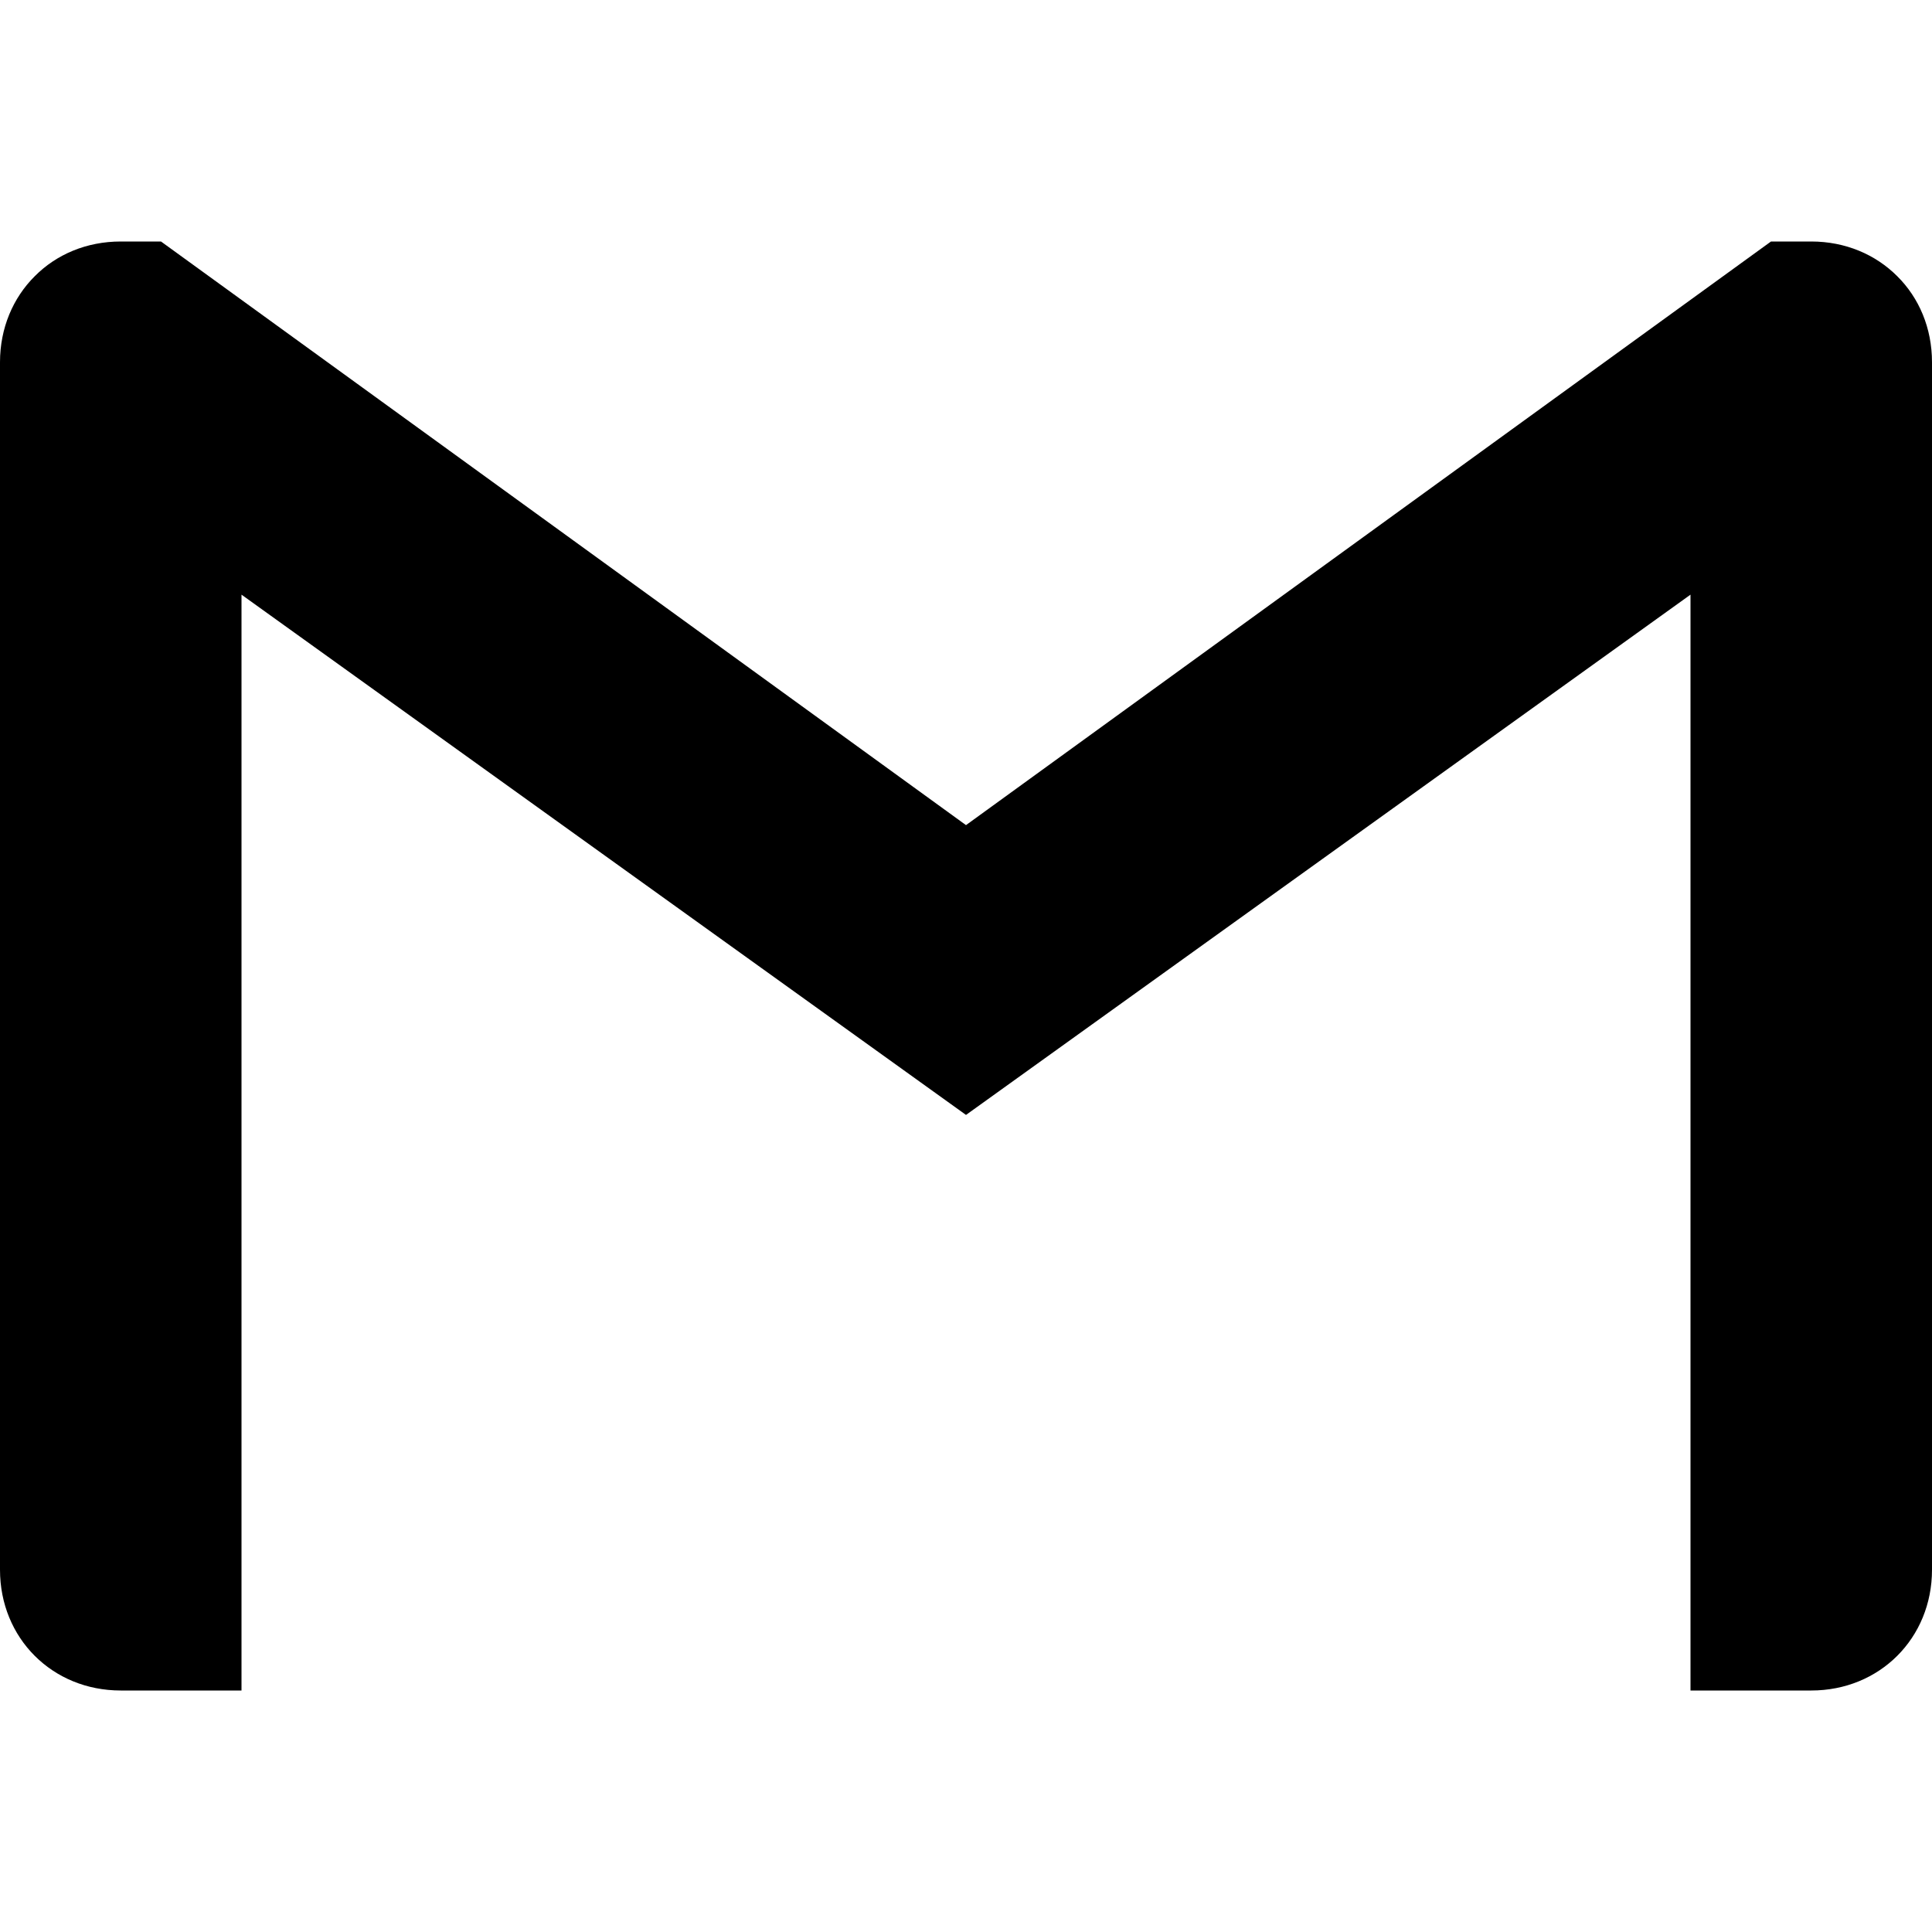
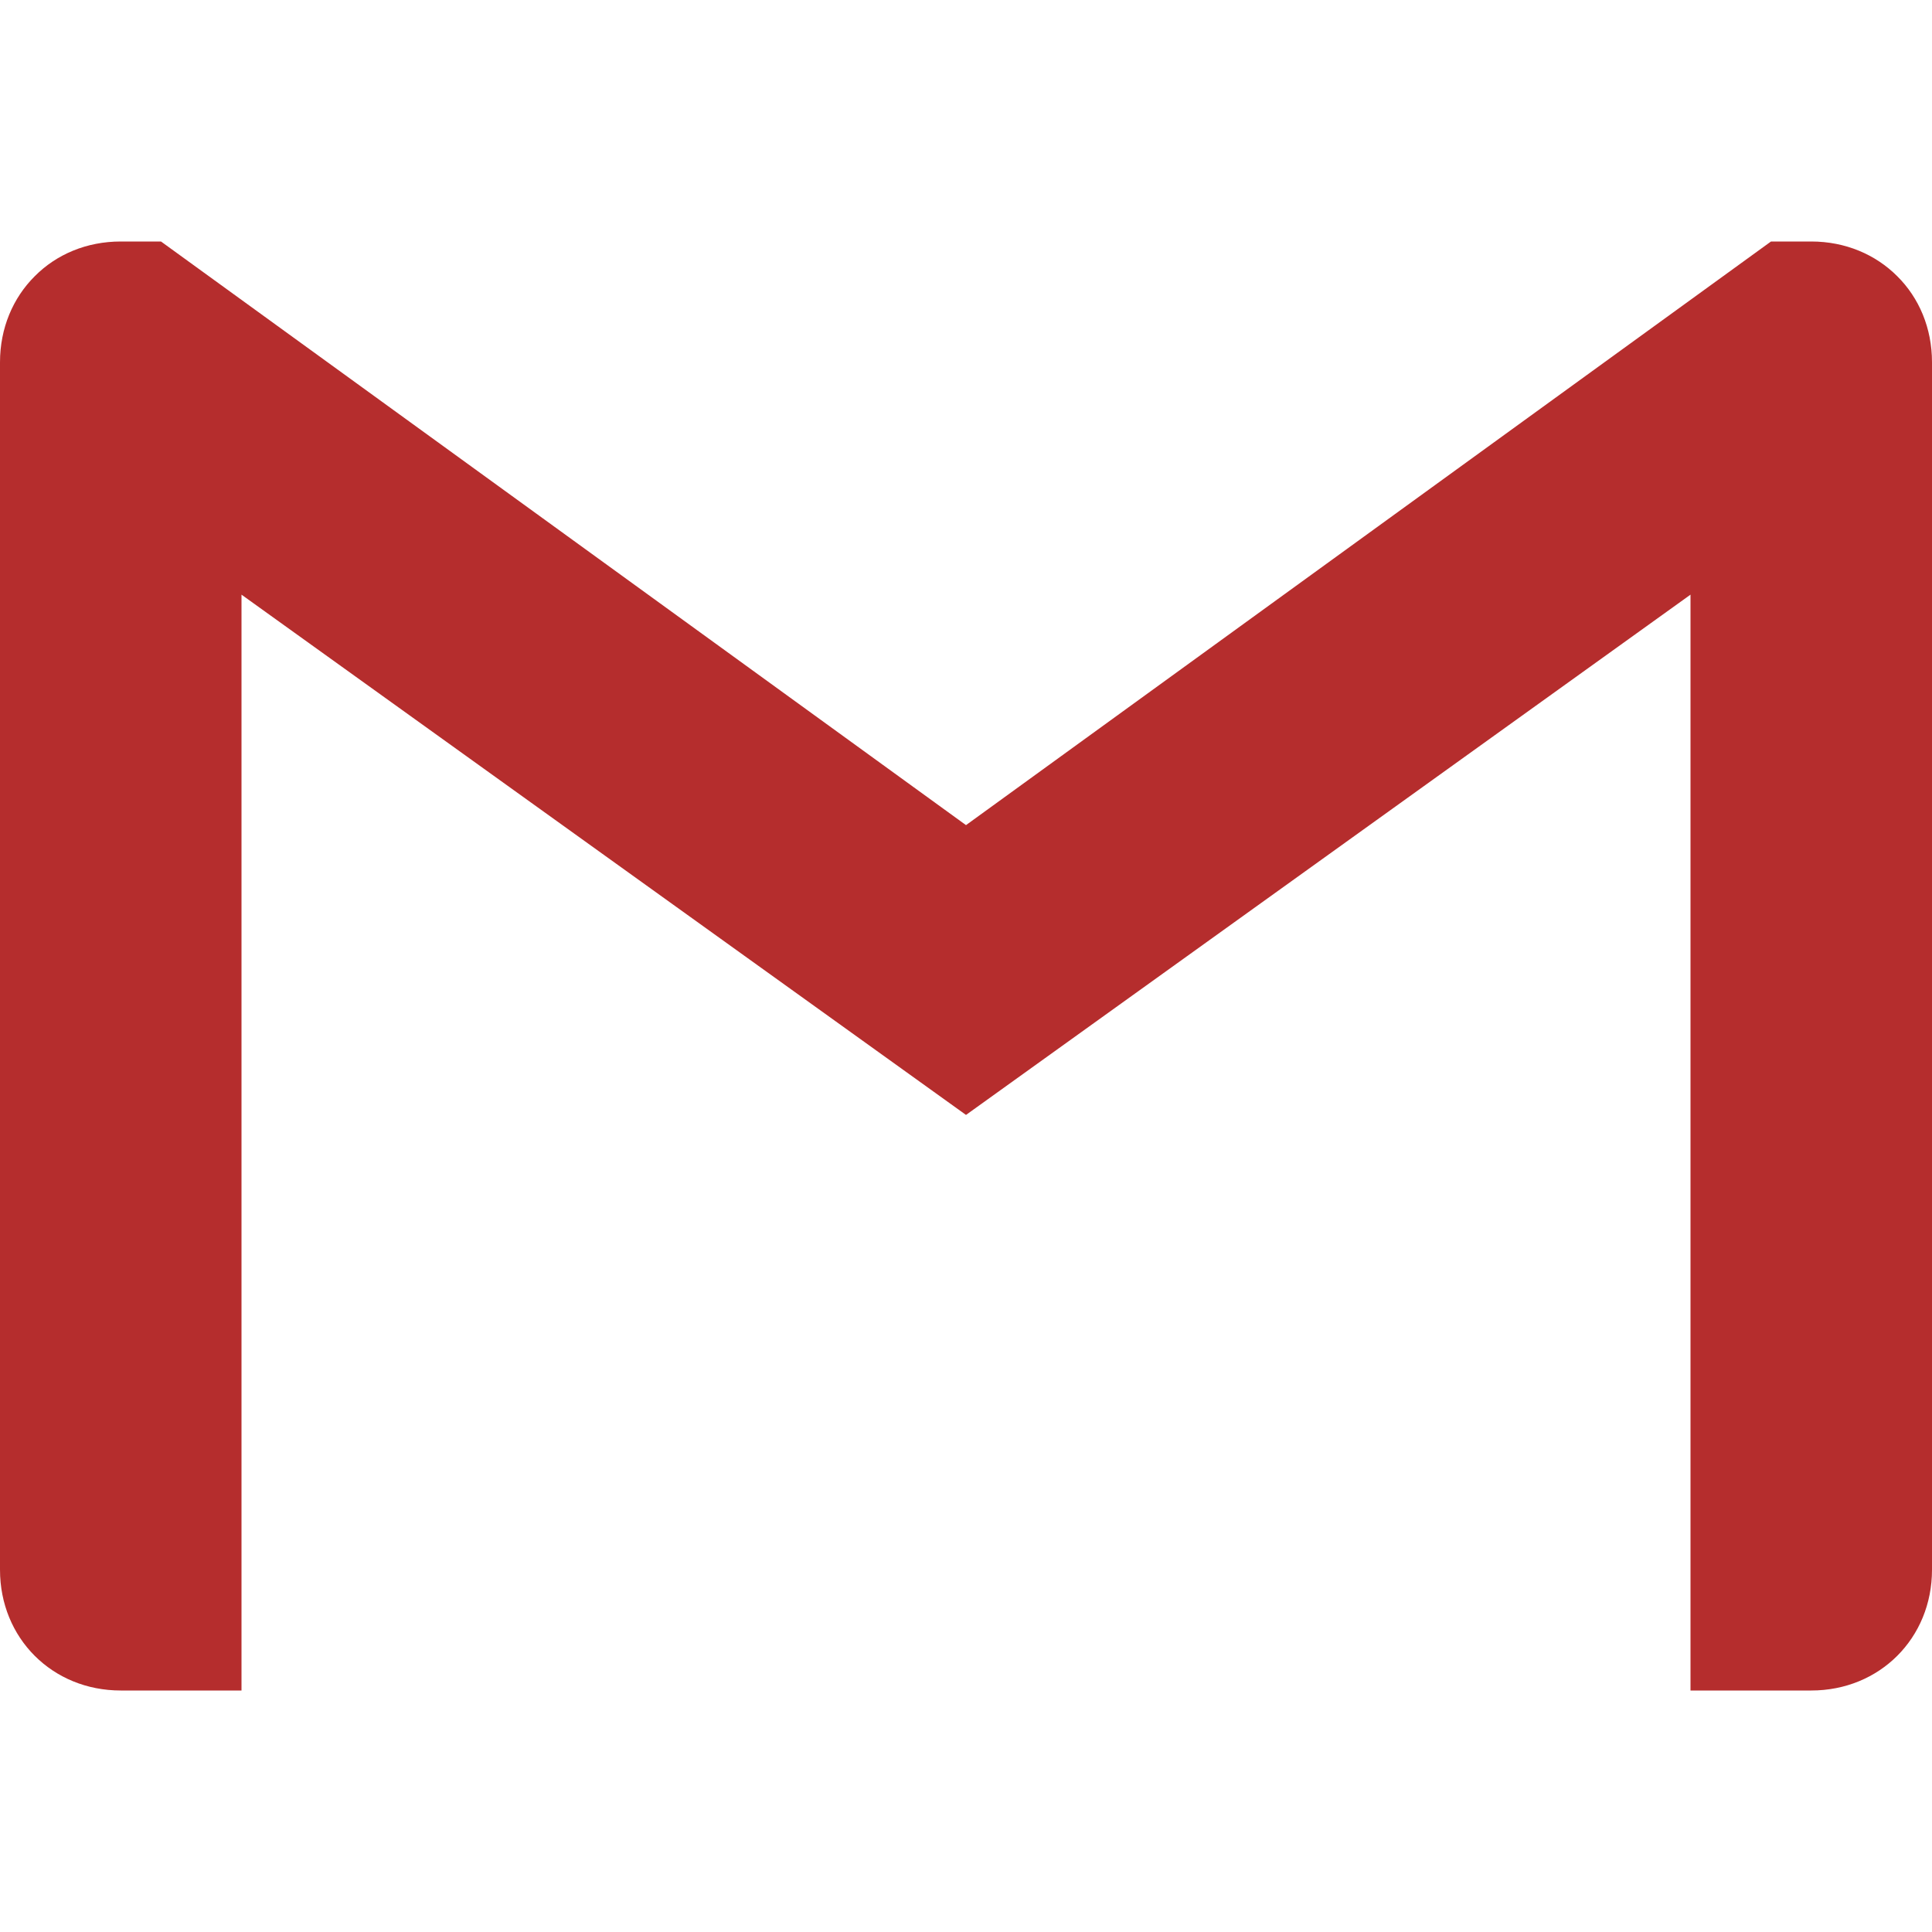
<svg xmlns="http://www.w3.org/2000/svg" role="img" viewBox="0 0 24 24">
-   <path d="M24 4.5v15c0 .85-.65 1.5-1.5 1.5H21V7.387l-9 6.463-9-6.463V21H1.5C.649 21 0 20.35 0 19.5v-15c0-.425.162-.8.431-1.068C.7 3.16 1.076 3 1.5 3H2l10 7.25L22 3h.5c.425 0 .8.162 1.069.432.27.268.431.643.431 1.068z" />
+   <path fill="#b52d2d" d="M24 4.5v15c0 .85-.65 1.5-1.5 1.5H21V7.387l-9 6.463-9-6.463V21H1.5C.649 21 0 20.35 0 19.5v-15c0-.425.162-.8.431-1.068C.7 3.16 1.076 3 1.5 3H2l10 7.25L22 3h.5c.425 0 .8.162 1.069.432.27.268.431.643.431 1.068z" />
</svg>
